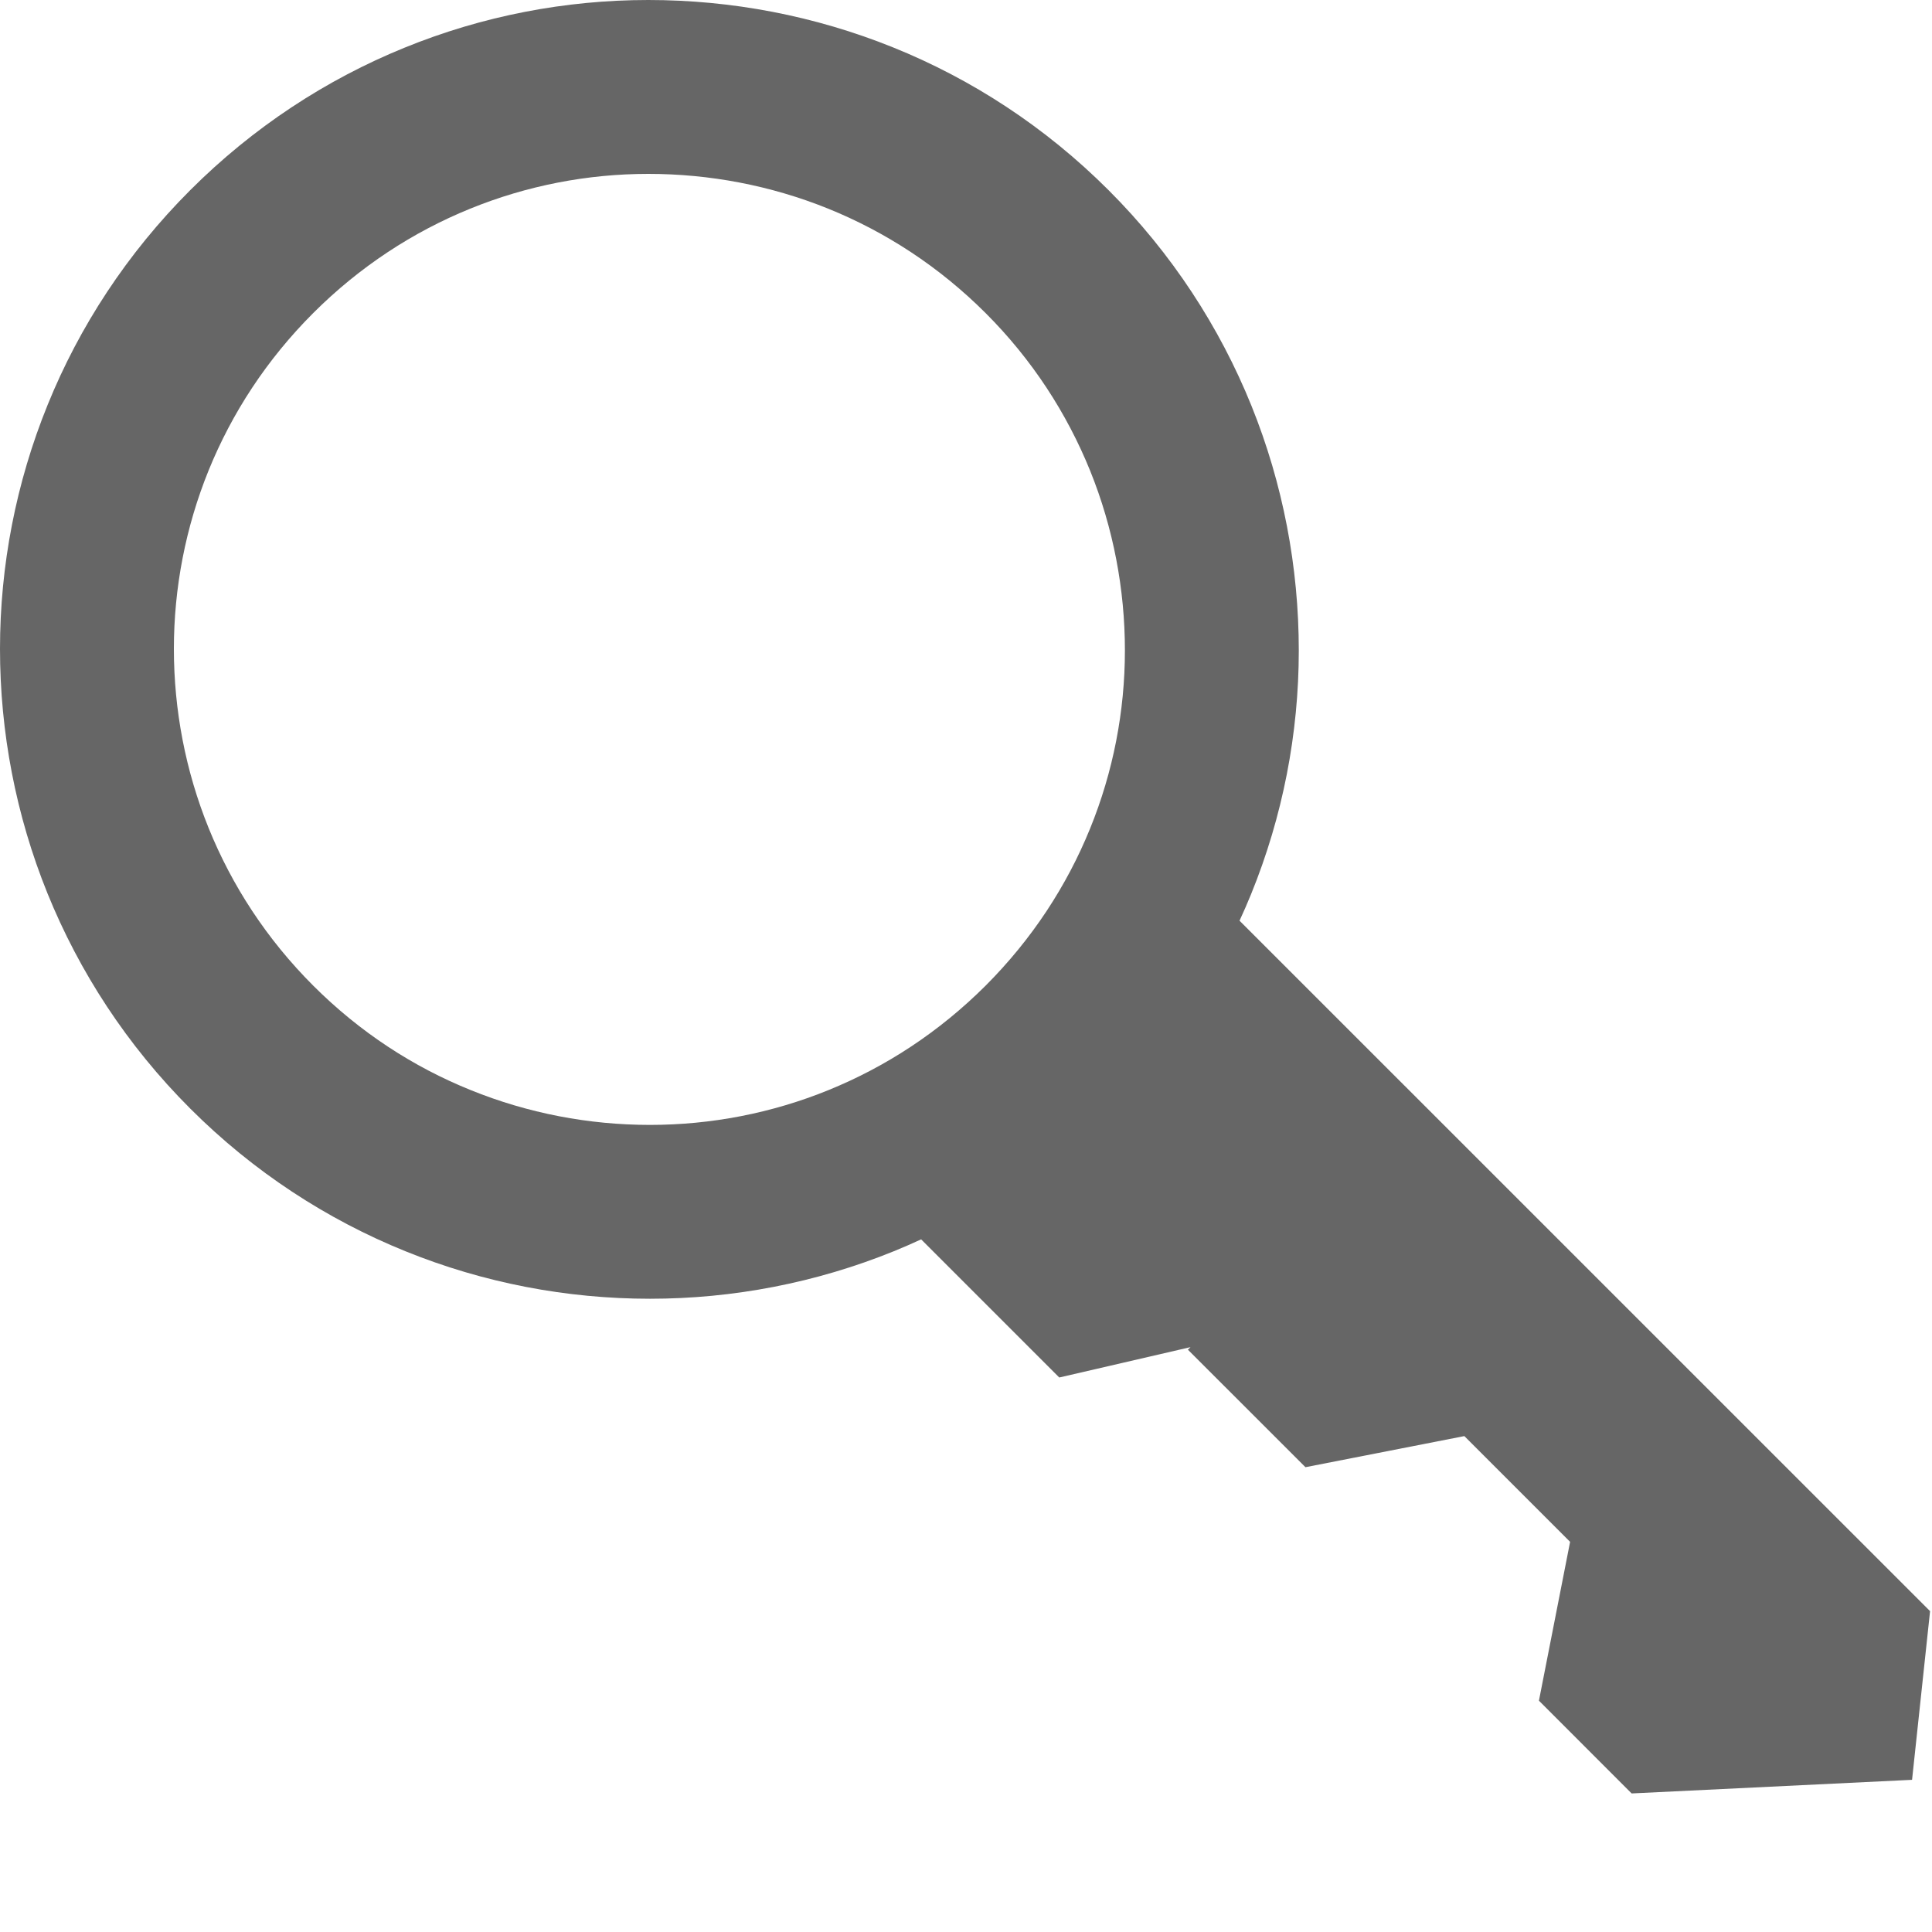
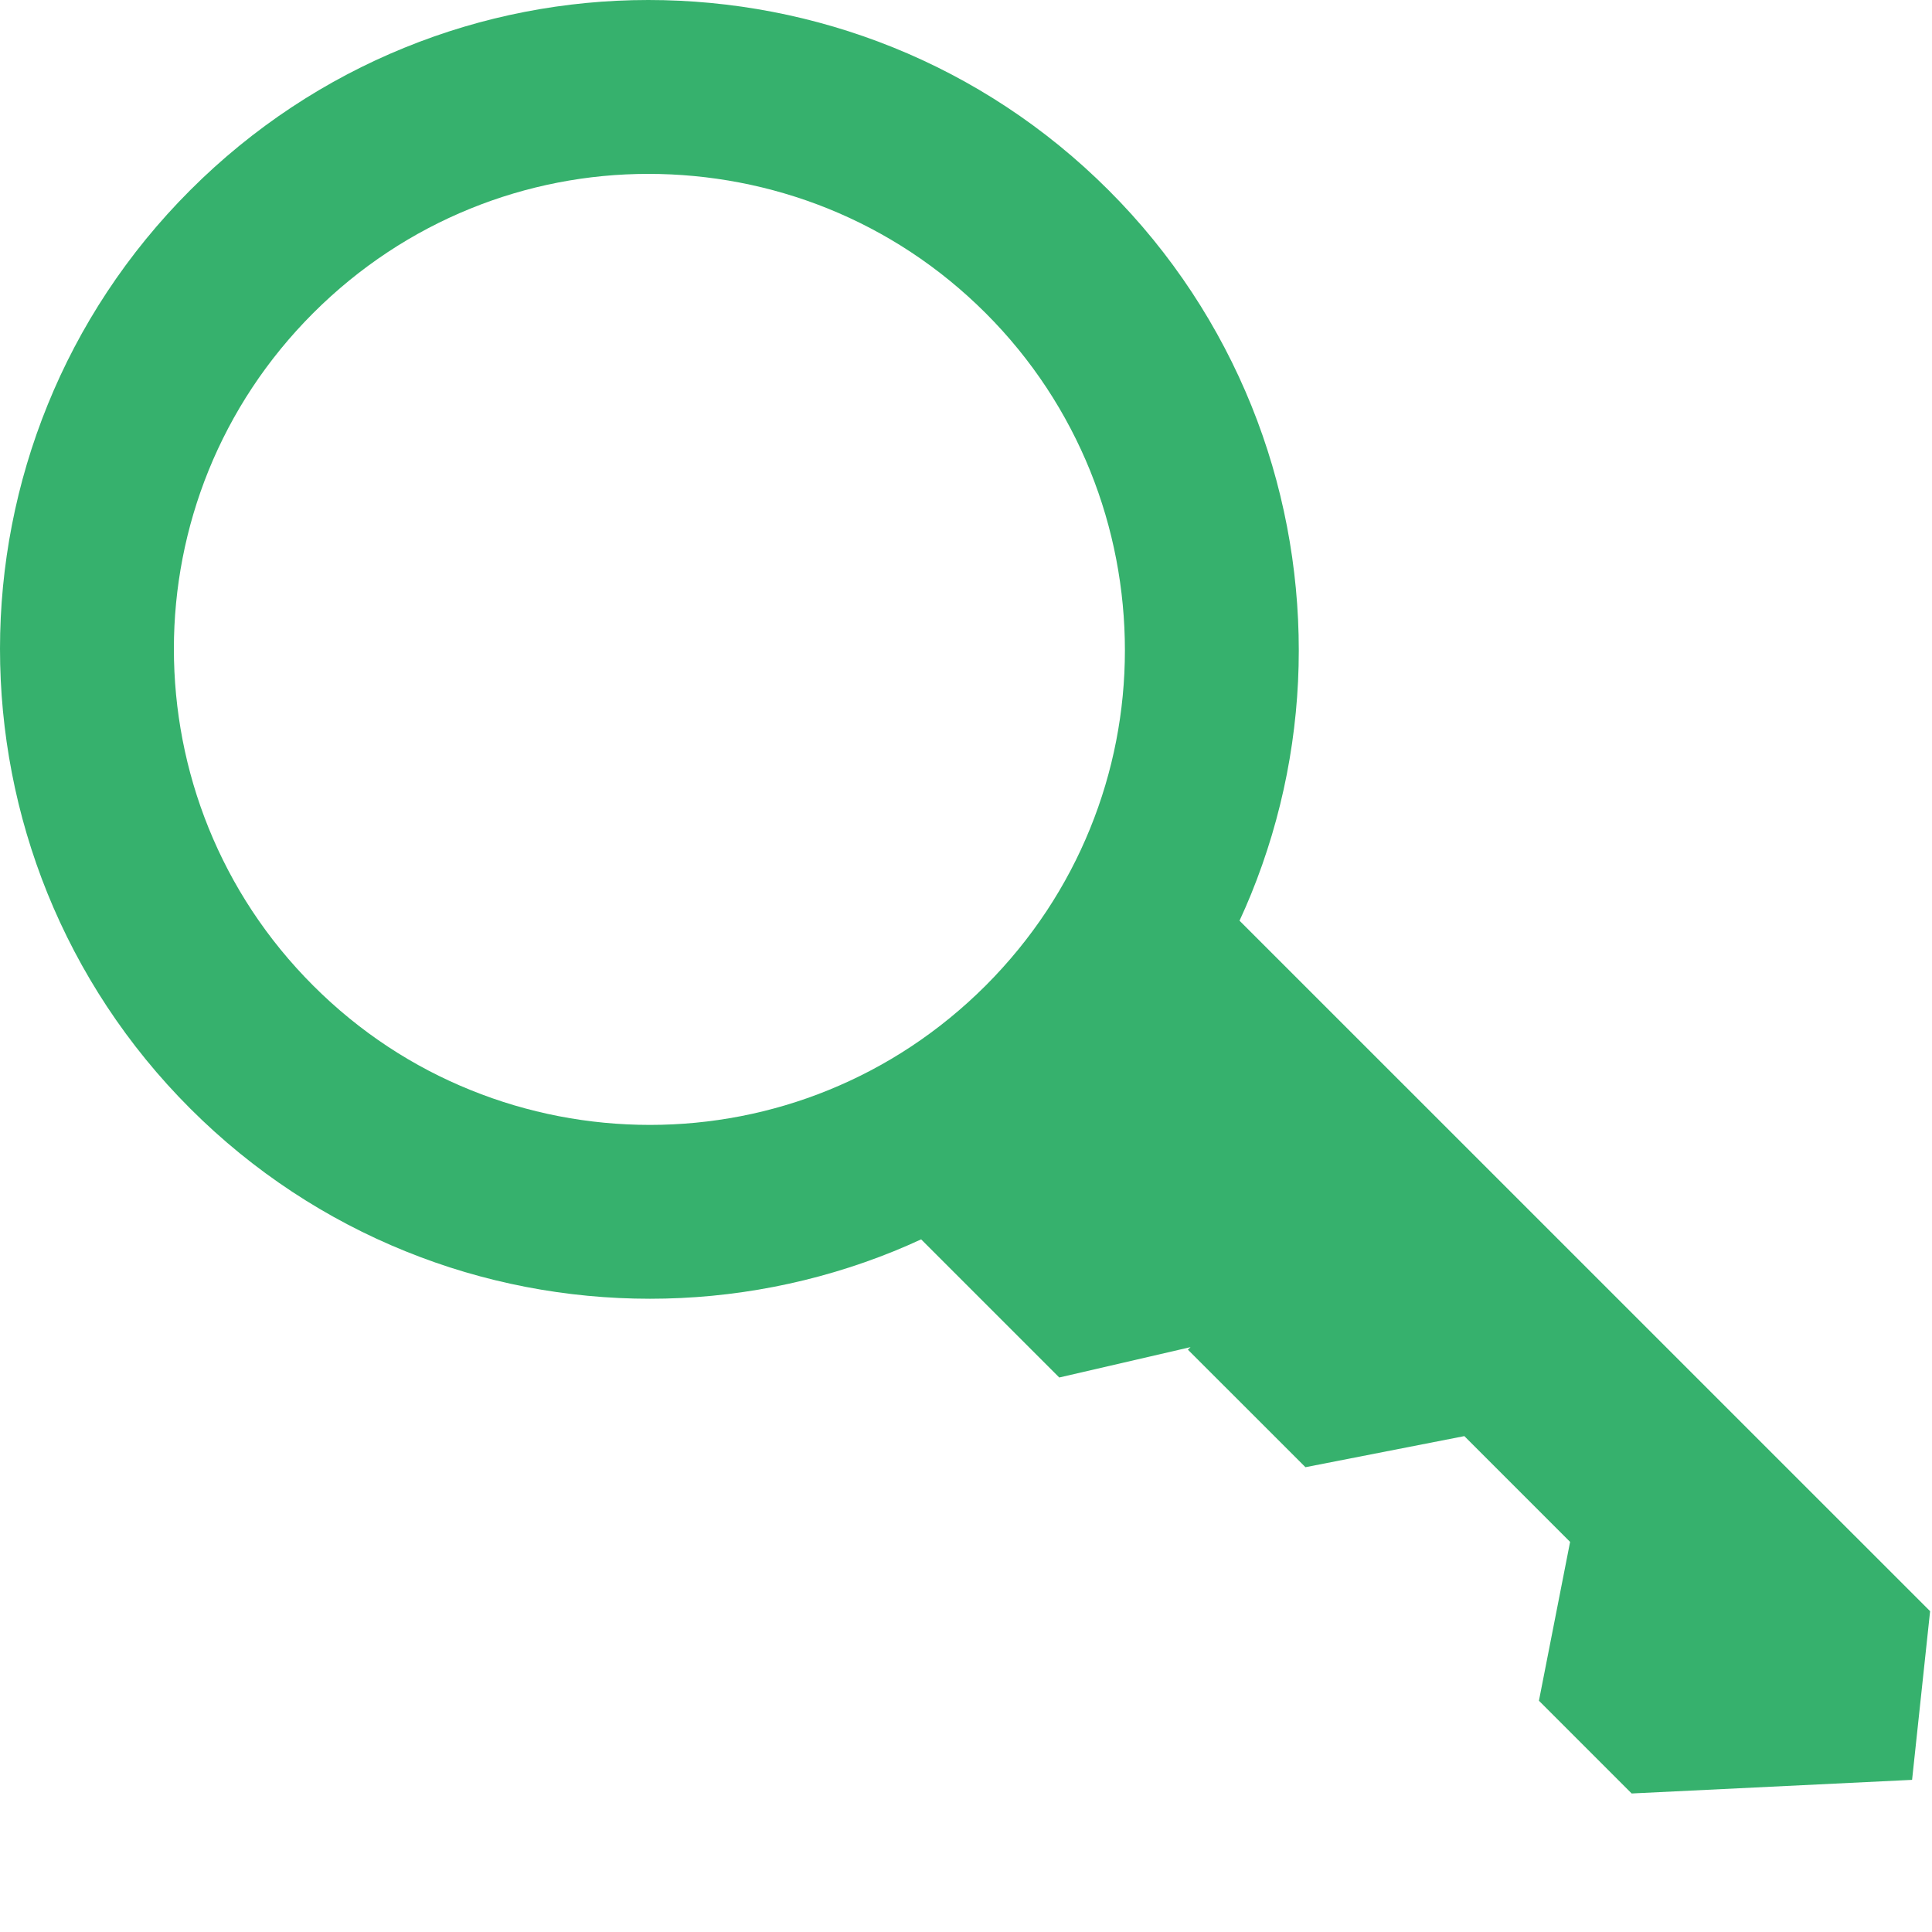
<svg xmlns="http://www.w3.org/2000/svg" version="1.1" id="Layer_1" x="0px" y="0px" width="100px" height="100px" viewBox="0 0 100 100" enable-background="new 0 0 100 100" xml:space="preserve">
-   <path fill="#666666" d="M64.158,47.655c0.208-0.452,0.408-0.905,0.594-1.364c1.645-4.039,2.473-8.328,2.473-12.622  c0-4.301-0.812-8.61-2.451-12.668c-1.641-4.058-4.108-7.875-7.394-11.157c-3.282-3.282-7.096-5.754-11.155-7.391  C42.162,0.813,37.854,0,33.555,0c-4.292,0-8.583,0.823-12.623,2.471c-4.037,1.642-7.826,4.111-11.087,7.373  c-3.268,3.268-5.737,7.062-7.377,11.106C0.825,24.991,0,29.286,0,33.583c0,4.299,0.816,8.603,2.458,12.659  c1.643,4.053,4.109,7.861,7.389,11.138c3.277,3.277,7.083,5.745,11.138,7.384c4.055,1.645,8.357,2.459,12.658,2.459  c4.292,0,8.589-0.82,12.633-2.464c0.473-0.192,0.938-0.396,1.402-0.61l7.149,7.15l6.795-1.572l-0.136,0.133l6.084,6.082l8.224-1.61  l5.474,5.474l-1.613,8.221l4.798,4.801l14.515-0.705l0.932-8.73L64.158,47.655z M42.888,56.421  c-2.954,1.203-6.099,1.804-9.247,1.804c-3.16,0-6.317-0.601-9.282-1.804c-2.964-1.196-5.736-2.993-8.149-5.407  c-2.414-2.413-4.208-5.186-5.41-8.151c-1.2-2.962-1.8-6.12-1.8-9.28c0-3.146,0.603-6.293,1.803-9.248  c1.202-2.954,2.997-5.718,5.405-8.127c2.407-2.406,5.168-4.201,8.118-5.402C27.275,9.603,30.415,9,33.555,9  c3.168,0,6.332,0.598,9.301,1.796c2.97,1.201,5.743,2.996,8.162,5.412c2.416,2.415,4.205,5.192,5.409,8.161  c1.199,2.97,1.798,6.131,1.798,9.299c0,3.139-0.604,6.278-1.806,9.227c-1.201,2.952-2.998,5.712-5.401,8.119  C48.605,53.422,45.842,55.22,42.888,56.421z" />
+   <path fill="#36B16D" d="M64.158,47.655c0.208-0.452,0.408-0.905,0.594-1.364c1.645-4.039,2.473-8.328,2.473-12.622  c0-4.301-0.812-8.61-2.451-12.668c-1.641-4.058-4.107-7.875-7.394-11.157c-3.282-3.282-7.096-5.754-11.155-7.391  C42.162,0.813,37.854,0,33.555,0c-4.292,0-8.583,0.823-12.623,2.471c-4.037,1.642-7.826,4.111-11.087,7.373  c-3.268,3.268-5.737,7.062-7.377,11.106C0.825,24.991,0,29.286,0,33.583c0,4.299,0.816,8.603,2.458,12.659  c1.643,4.053,4.109,7.861,7.389,11.138c3.277,3.277,7.083,5.745,11.138,7.384c4.055,1.646,8.357,2.459,12.658,2.459  c4.292,0,8.589-0.82,12.633-2.464c0.473-0.192,0.938-0.396,1.402-0.61l7.149,7.15l6.795-1.572l-0.136,0.133l6.084,6.082l8.224-1.609  l5.474,5.475l-1.613,8.221l4.799,4.801l14.515-0.705l0.933-8.73L64.158,47.655z M42.888,56.421  c-2.954,1.203-6.099,1.804-9.247,1.804c-3.16,0-6.317-0.601-9.282-1.804c-2.964-1.196-5.736-2.993-8.149-5.407  c-2.414-2.413-4.208-5.186-5.41-8.151c-1.2-2.962-1.8-6.12-1.8-9.28c0-3.146,0.603-6.293,1.803-9.248  c1.202-2.954,2.997-5.718,5.405-8.127c2.407-2.406,5.168-4.201,8.118-5.402C27.275,9.603,30.415,9,33.555,9  c3.168,0,6.332,0.598,9.301,1.796c2.97,1.201,5.743,2.996,8.162,5.412c2.416,2.415,4.205,5.192,5.409,8.161  c1.199,2.97,1.798,6.131,1.798,9.299c0,3.139-0.604,6.278-1.806,9.227c-1.201,2.952-2.998,5.712-5.401,8.119  C48.605,53.422,45.842,55.22,42.888,56.421z" />
</svg>
